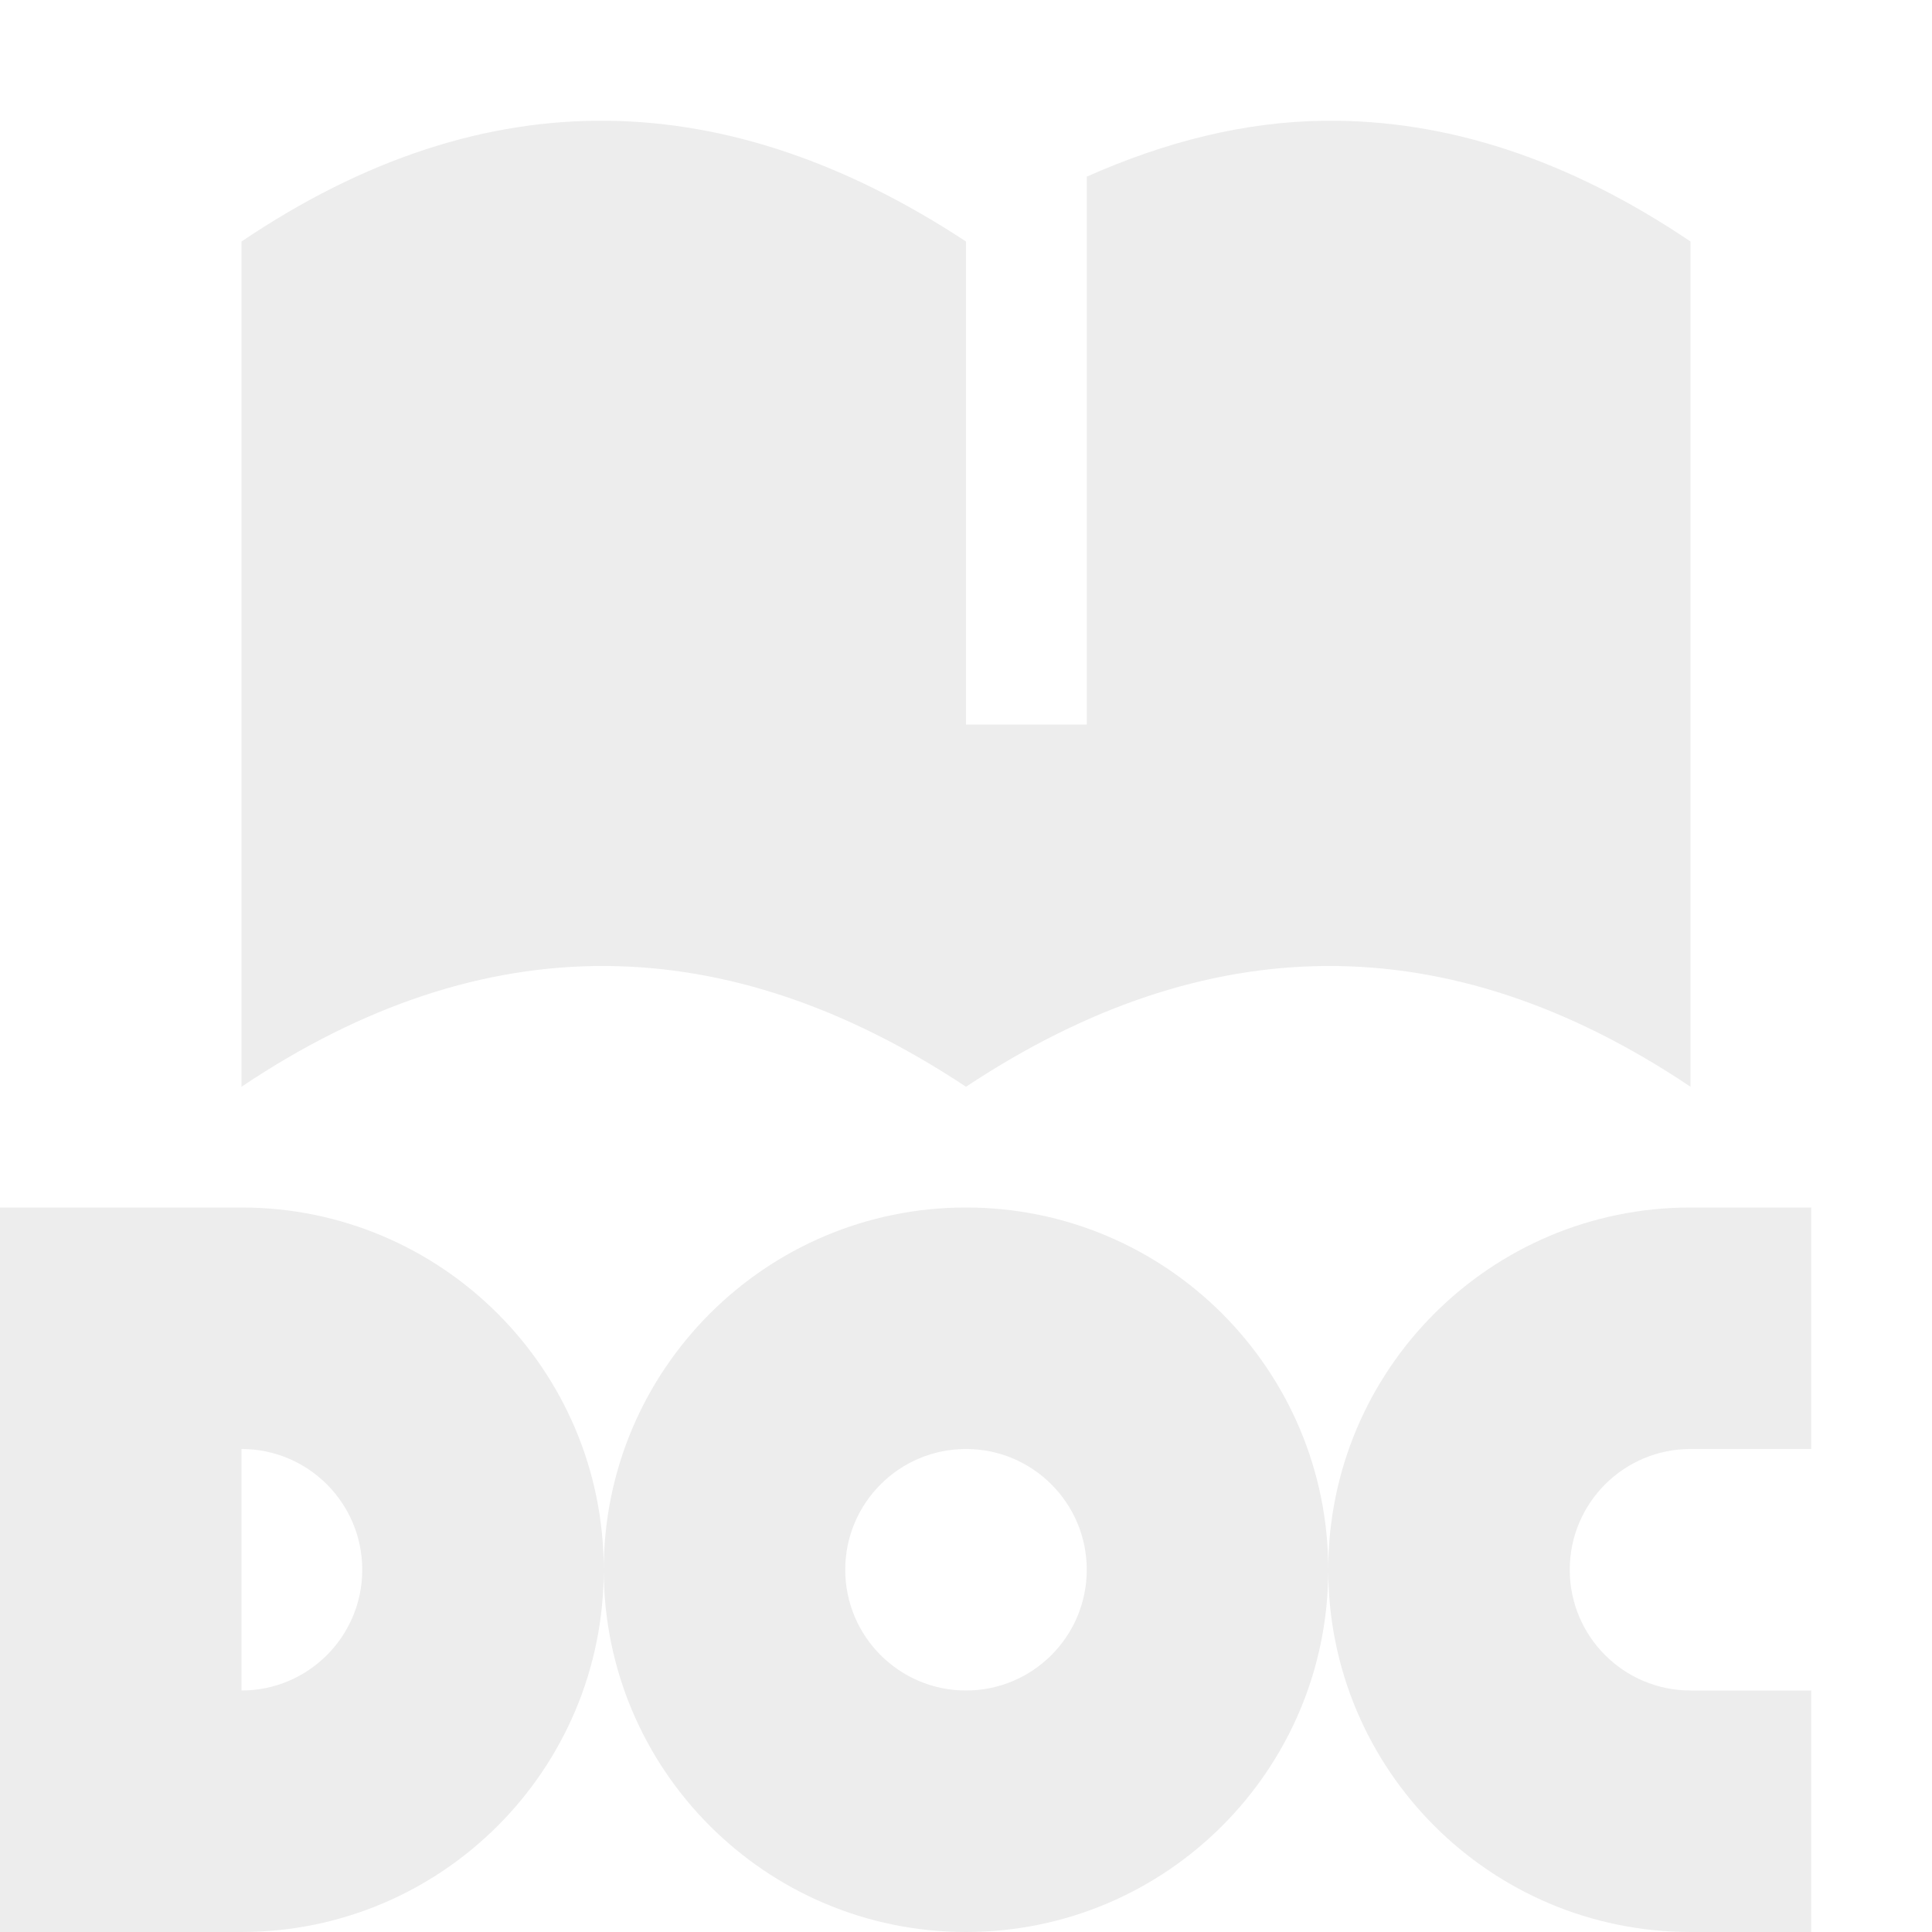
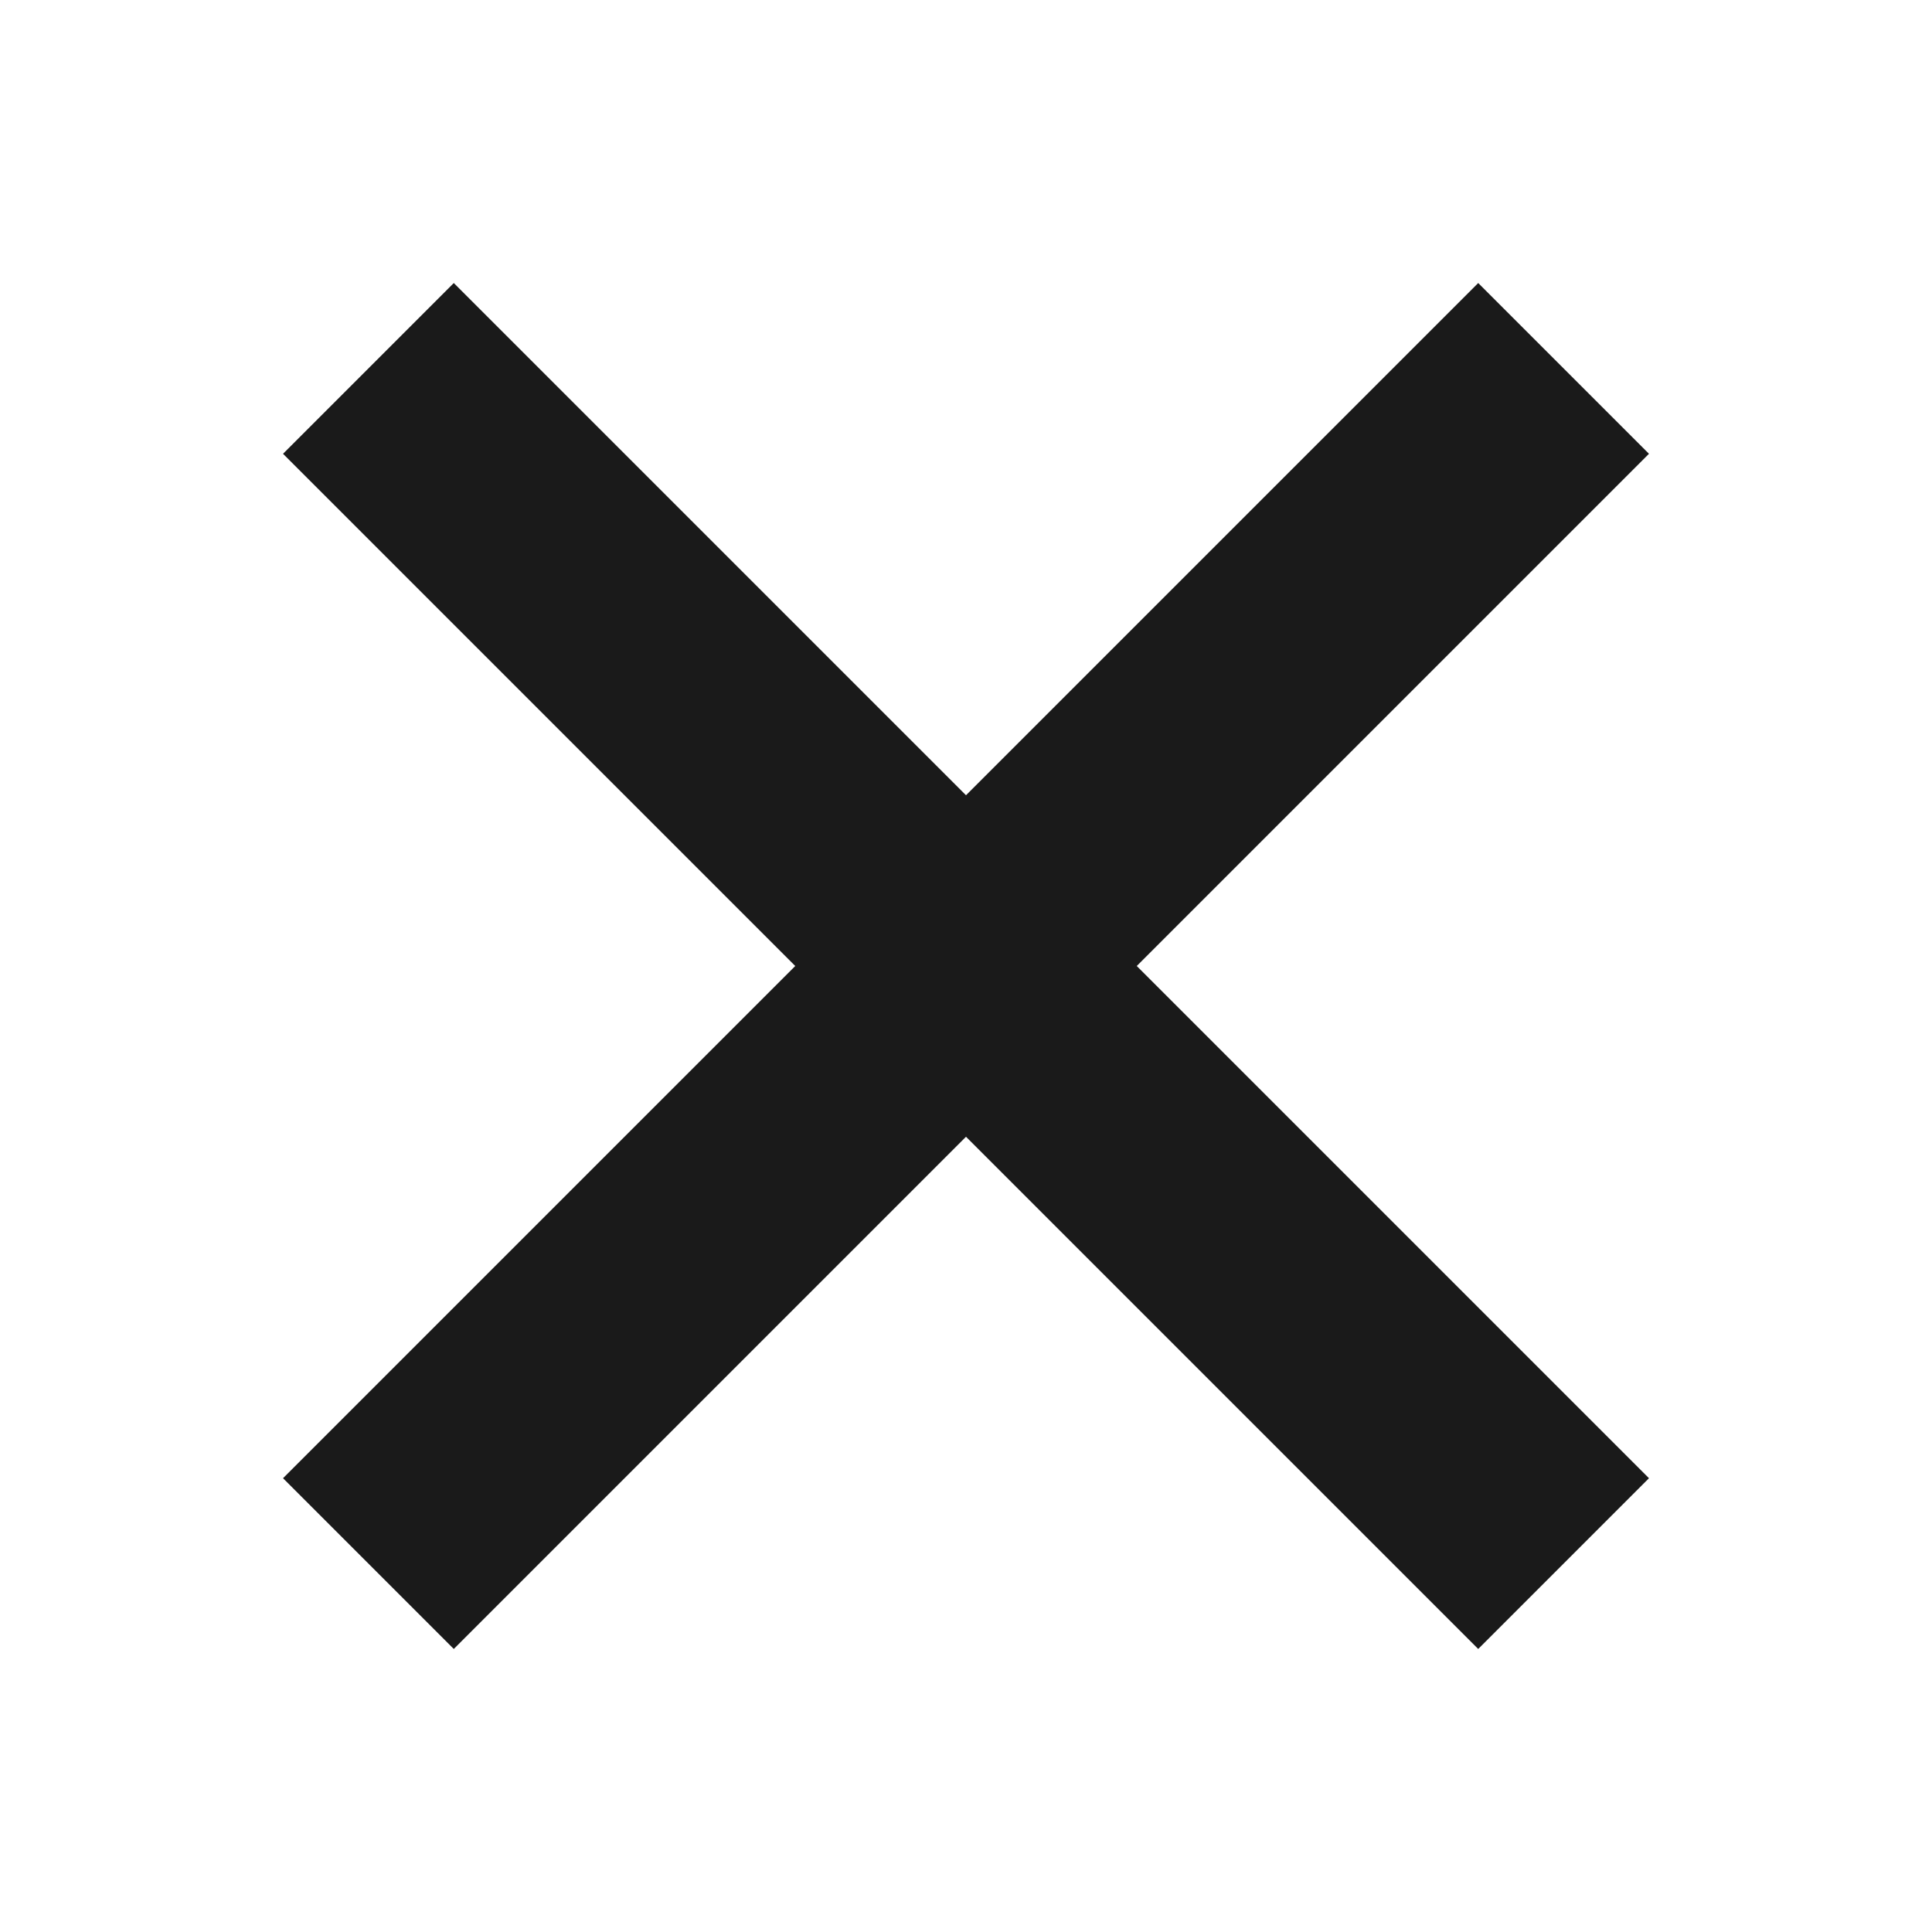
<svg xmlns="http://www.w3.org/2000/svg" width="16" height="16" viewBox="0 0 16 16" id="svg2" version="1.1">
  <defs id="defs4" />
  <g id="layer1" transform="translate(0,-1036.362)">
-     <path style="fill:#e0e0e0;fill-opacity:0.588;stroke-width:2;stroke-linecap:round;stroke-linejoin:round;stroke-opacity:0.325" d="M 5.029 1 C 4.03 0.989 3.02 1.312 2 2 L 2 9 C 4.017 7.647 6.017 7.686 8 9 C 9.983 7.686 11.983 7.647 14 9 L 14 2 C 12.98 1.312 11.97 0.989 10.971 1 C 10.309 1.007 9.653 1.173 9 1.463 L 9 6 L 8 6 L 8 2 C 7.018 1.355 6.029 1.011 5.029 1 z M 0 10 L 0 16 L 2 16 A 3 3 0 0 0 5 13 A 3 3 0 0 0 2 10 L 0 10 z M 5 13 A 3 3 0 0 0 8 16 A 3 3 0 0 0 11 13 A 3 3 0 0 0 8 10 A 3 3 0 0 0 5 13 z M 11 13 A 3 3 0 0 0 14 16 L 15 16 L 15 14 L 14 14 A 1 1 0 0 1 13 13 A 1 1 0 0 1 14 12 L 15 12 L 15 10 L 14 10 A 3 3 0 0 0 11 13 z M 2 12 A 1 1 0 0 1 3 13 A 1 1 0 0 1 2 14 L 2 12 z M 8 12 A 1 1 0 0 1 9 13 A 1 1 0 0 1 8 14 A 1 1 0 0 1 7 13 A 1 1 0 0 1 8 12 z " transform="translate(0,1036.362)" id="path4270" />
+     <path style="fill:#000000;fill-opacity:0.898;stroke:none;stroke-width:3;stroke-linecap:round;stroke-linejoin:miter;stroke-miterlimit:4;stroke-dasharray:none;stroke-opacity:1" d="M 3.758 2.344 L 2.344 3.758 L 6.586 8 L 2.344 12.242 L 3.758 13.656 L 8 9.414 L 12.242 13.656 L 13.656 12.242 L 9.414 8 L 13.656 3.758 L 12.242 2.344 L 8 6.586 L 3.758 2.344 z " transform="translate(0,1036.362)" id="rect4137" />
  </g>
</svg>
